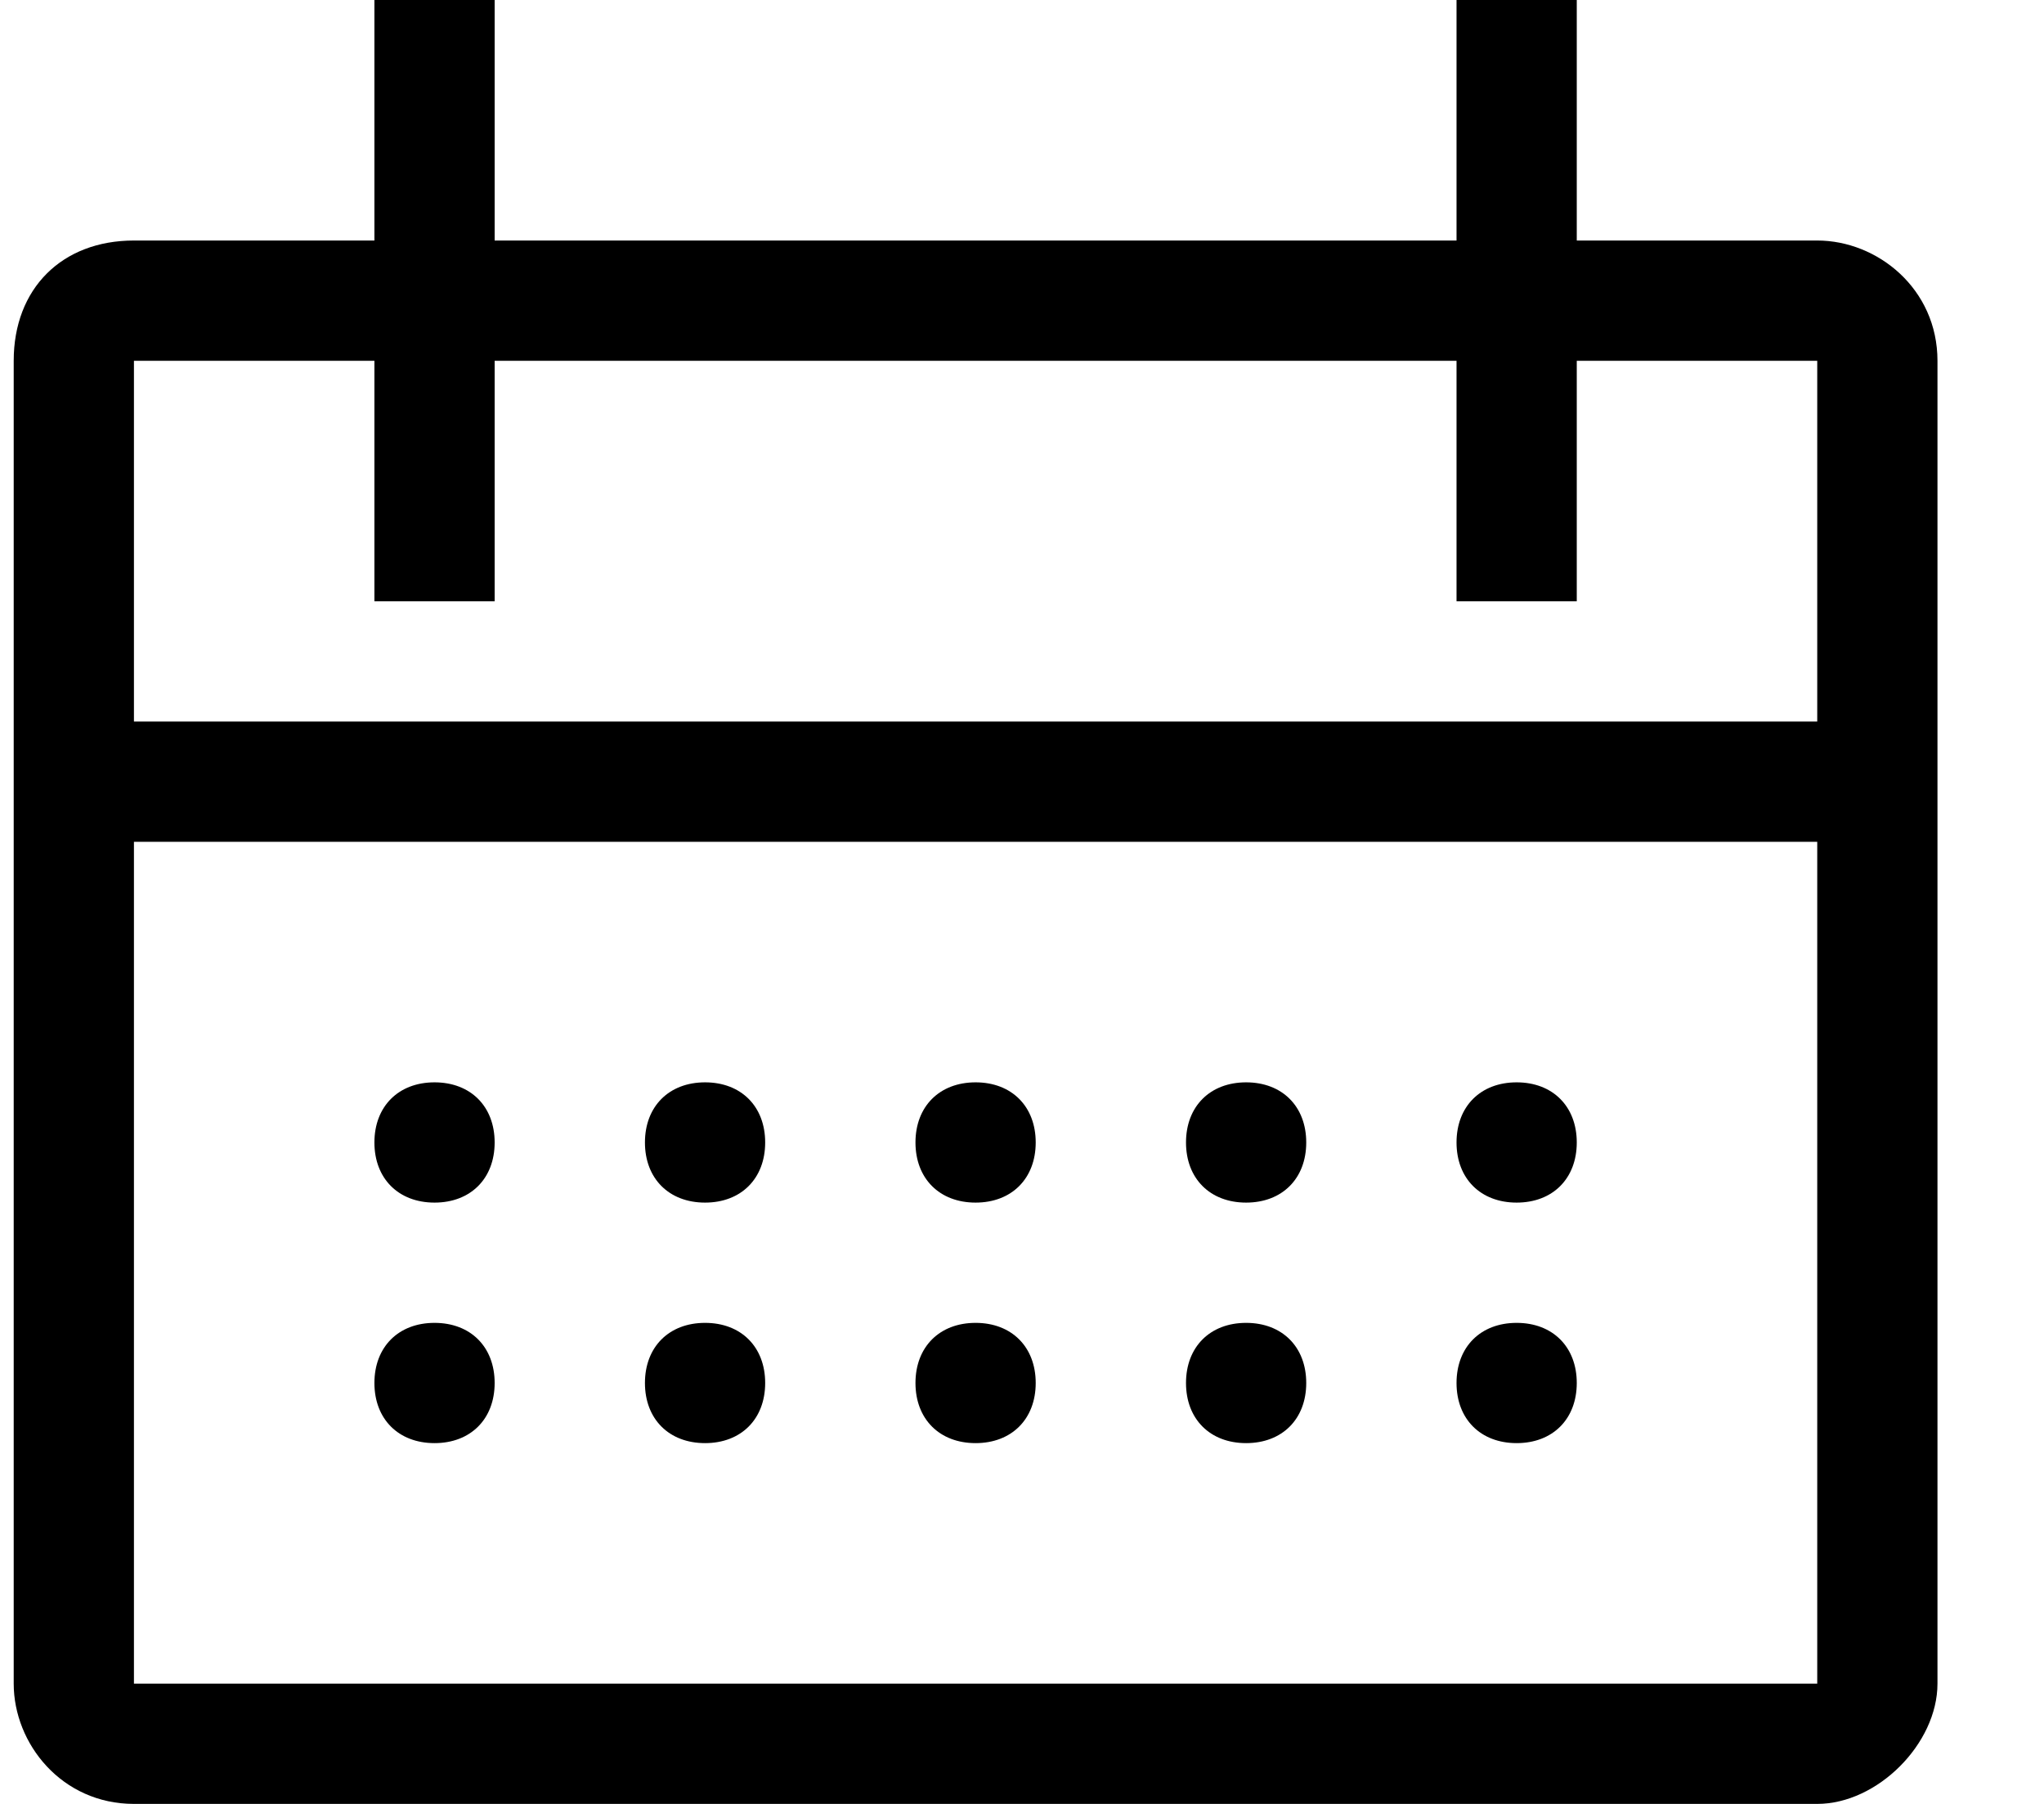
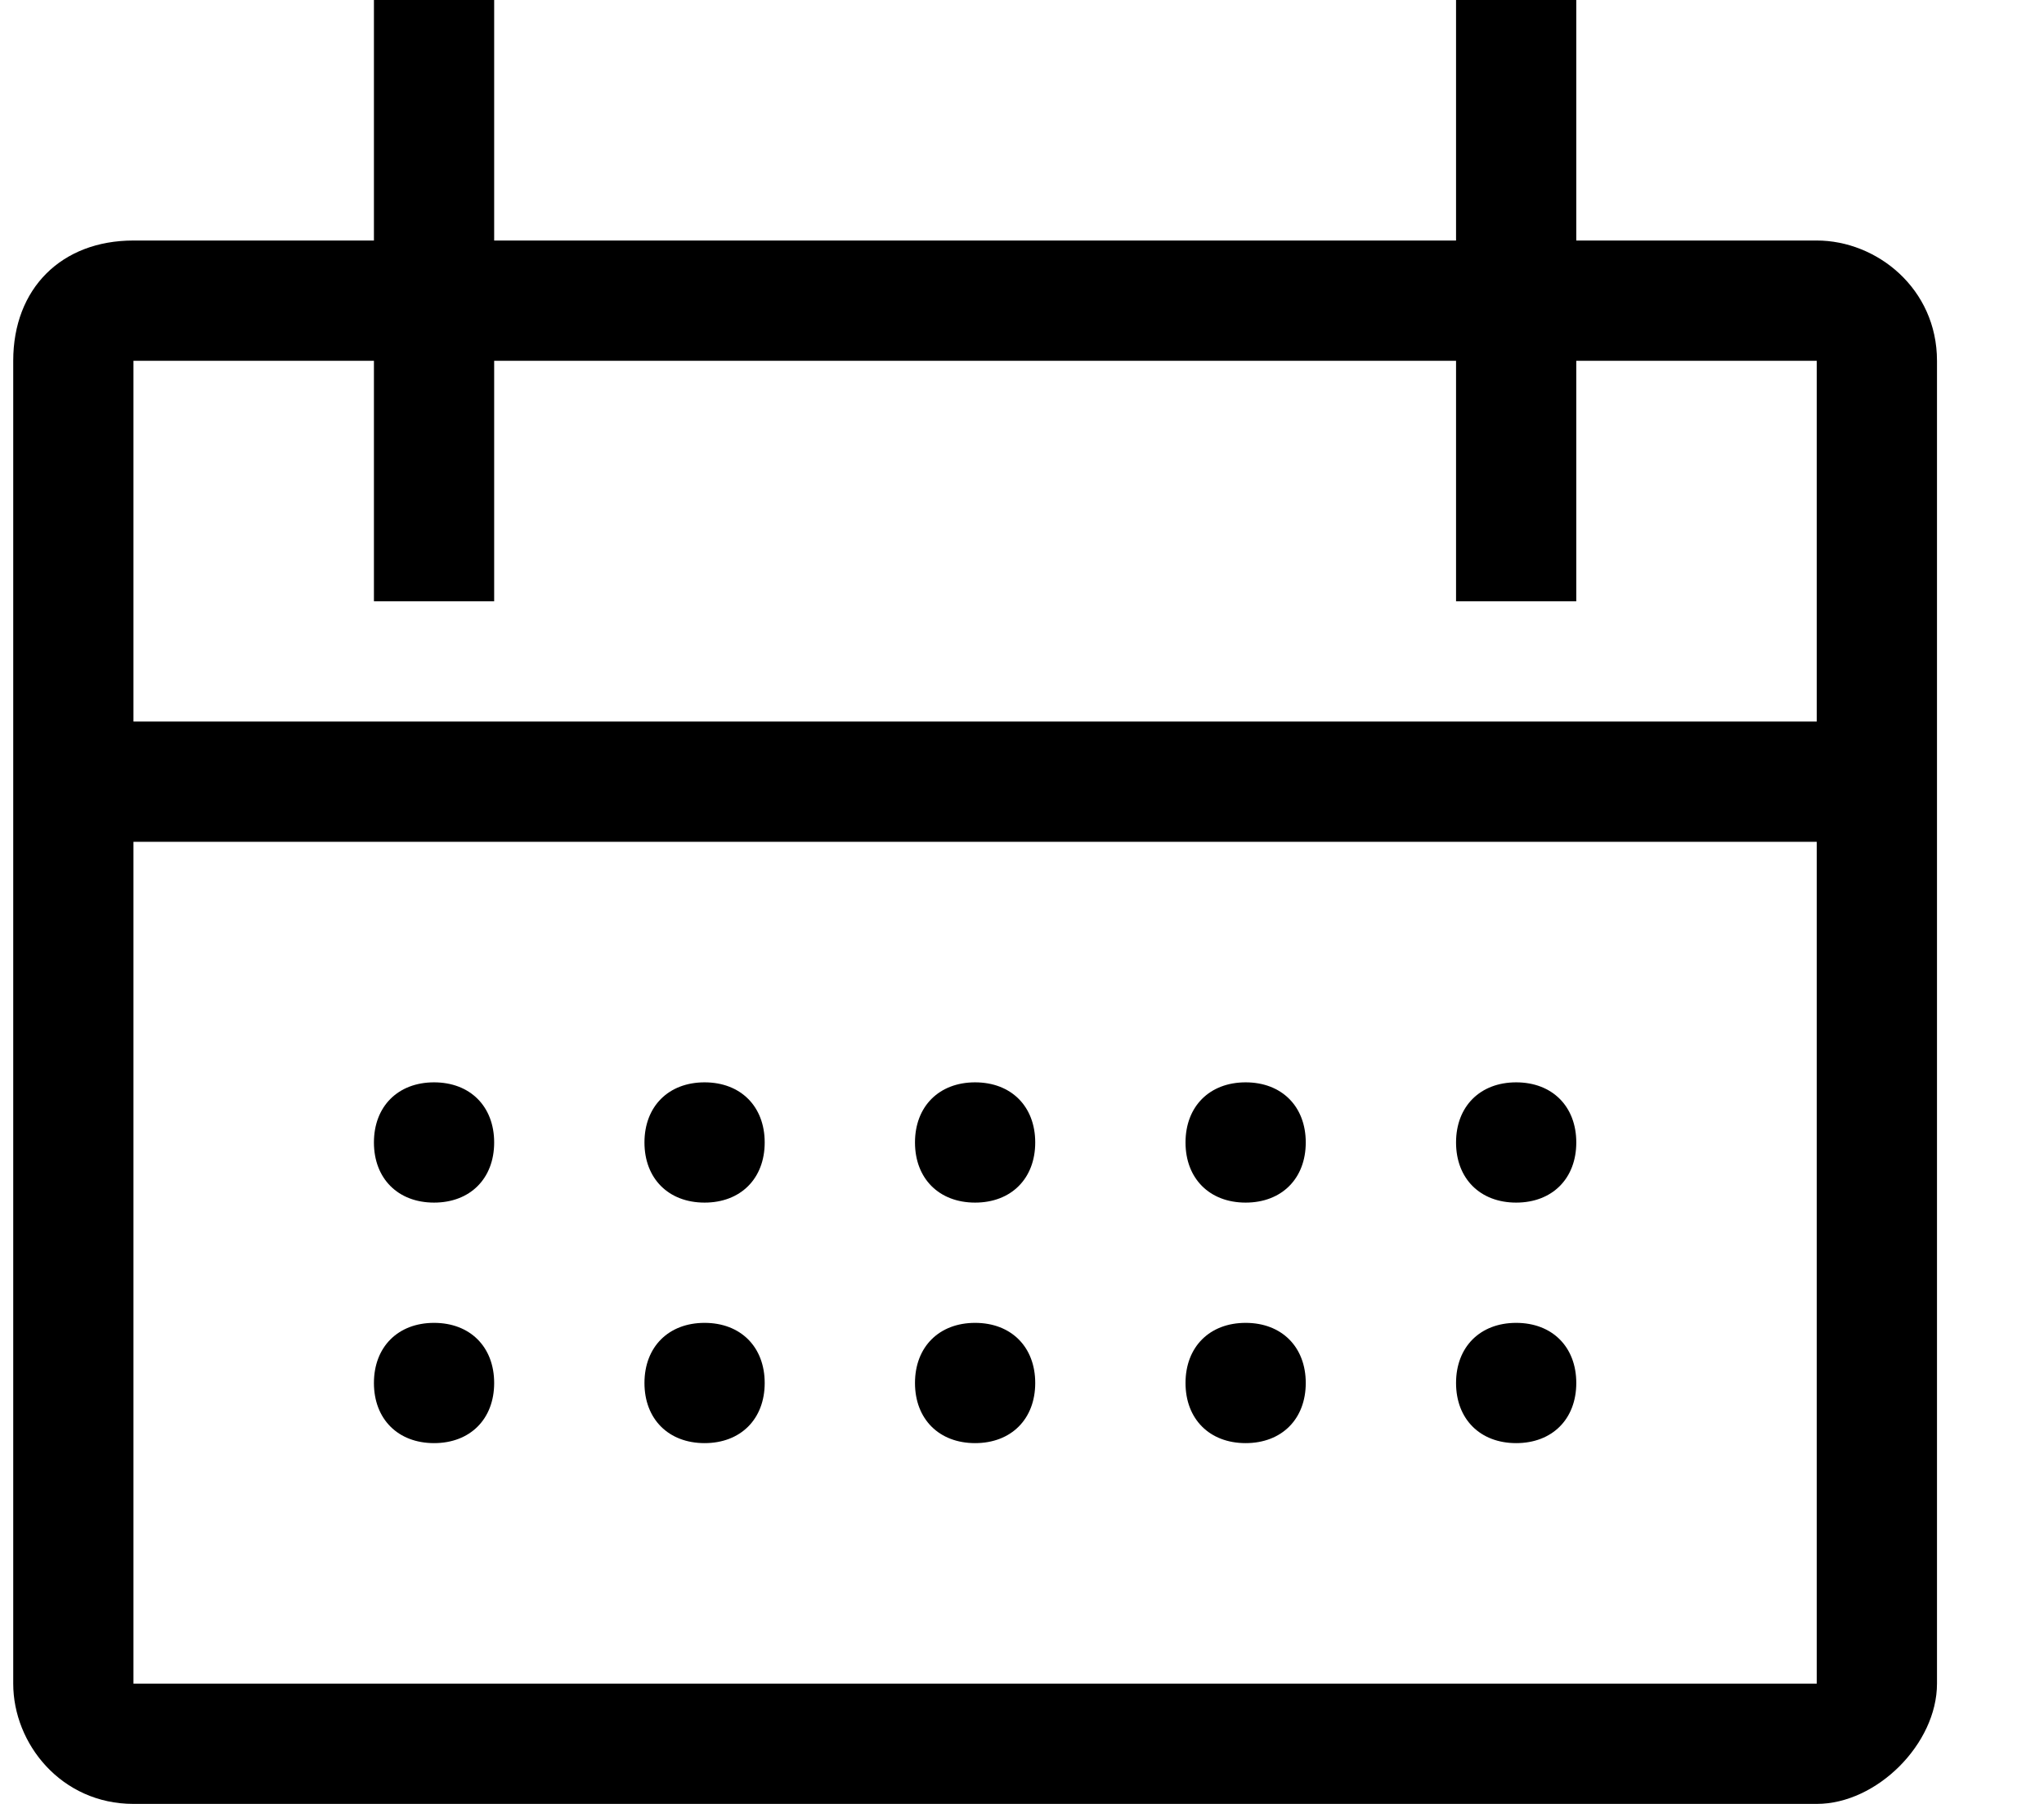
<svg xmlns="http://www.w3.org/2000/svg" width="17" height="15" viewBox="0 0 17 15" fill="none">
-   <path d="M5.864 10C6.164 10 6.364 9.8 6.364 9.5C6.364 9.2 6.164 9 5.864 9C5.564 9 5.364 9.2 5.364 9.5C5.364 9.8 5.564 10 5.864 10Z" fill="black" />
-   <path d="M15.114 2H13.114V0H12.114V2H4.114V0H3.114V2H1.114C0.514 2 0.114 2.4 0.114 3V14C0.114 14.5 0.514 15 1.114 15H15.114C15.614 15 16.114 14.5 16.114 14V3C16.114 2.4 15.614 2 15.114 2ZM15.114 14H1.114V7H15.114V14ZM1.114 6V3H3.114V5H4.114V3H12.114V5H13.114V3H15.114V6H1.114Z" fill="black" />
-   <path d="M8.114 10C8.414 10 8.614 9.8 8.614 9.5C8.614 9.2 8.414 9 8.114 9C7.814 9 7.614 9.2 7.614 9.5C7.614 9.8 7.814 10 8.114 10Z" fill="black" />
-   <path d="M10.364 10C10.664 10 10.864 9.8 10.864 9.5C10.864 9.2 10.664 9 10.364 9C10.064 9 9.864 9.2 9.864 9.5C9.864 9.8 10.064 10 10.364 10Z" fill="black" />
-   <path d="M5.864 11C5.564 11 5.364 11.2 5.364 11.5C5.364 11.8 5.564 12 5.864 12C6.164 12 6.364 11.8 6.364 11.5C6.364 11.2 6.164 11 5.864 11Z" fill="black" />
-   <path d="M3.614 10C3.914 10 4.114 9.8 4.114 9.5C4.114 9.2 3.914 9 3.614 9C3.314 9 3.114 9.2 3.114 9.5C3.114 9.8 3.314 10 3.614 10Z" fill="black" />
-   <path d="M3.614 11C3.314 11 3.114 11.2 3.114 11.5C3.114 11.8 3.314 12 3.614 12C3.914 12 4.114 11.8 4.114 11.5C4.114 11.2 3.914 11 3.614 11Z" fill="black" />
-   <path d="M8.114 11C7.814 11 7.614 11.2 7.614 11.5C7.614 11.8 7.814 12 8.114 12C8.414 12 8.614 11.8 8.614 11.5C8.614 11.2 8.414 11 8.114 11Z" fill="black" />
-   <path d="M10.364 11C10.064 11 9.864 11.2 9.864 11.5C9.864 11.8 10.064 12 10.364 12C10.664 12 10.864 11.8 10.864 11.5C10.864 11.2 10.664 11 10.364 11Z" fill="black" />
-   <path d="M12.614 10C12.914 10 13.114 9.8 13.114 9.5C13.114 9.2 12.914 9 12.614 9C12.314 9 12.114 9.2 12.114 9.5C12.114 9.8 12.314 10 12.614 10Z" fill="black" />
-   <path d="M12.614 11C12.314 11 12.114 11.2 12.114 11.5C12.114 11.8 12.314 12 12.614 12C12.914 12 13.114 11.8 13.114 11.5C13.114 11.2 12.914 11 12.614 11Z" fill="black" />
+   <path d="M5.86 10c.3 0 .5-.2.5-.5s-.2-.5-.5-.5-.5.2-.5.5.2.5.5.5Z" fill="#000" />
+   <path d="M15.11 2h-2V0h-1v2h-8V0h-1v2h-2c-.6 0-1 .4-1 1v11c0 .5.4 1 1 1h14c.5 0 1-.5 1-1V3c0-.6-.5-1-1-1Zm0 12h-14V7h14v7Zm-14-8V3h2v2h1V3h8v2h1V3h2v3h-14Z" fill="#000" />
+   <path d="M8.11 10c.3 0 .5-.2.5-.5s-.2-.5-.5-.5-.5.2-.5.5.2.5.5.5ZM10.36 10c.3 0 .5-.2.5-.5s-.2-.5-.5-.5-.5.2-.5.5.2.5.5.5ZM5.86 11c-.3 0-.5.2-.5.5s.2.5.5.5.5-.2.5-.5-.2-.5-.5-.5ZM3.61 10c.3 0 .5-.2.5-.5s-.2-.5-.5-.5-.5.2-.5.5.2.5.5.5ZM3.61 11c-.3 0-.5.2-.5.5s.2.5.5.5.5-.2.5-.5-.2-.5-.5-.5ZM8.11 11c-.3 0-.5.2-.5.5s.2.5.5.5.5-.2.5-.5-.2-.5-.5-.5ZM10.36 11c-.3 0-.5.2-.5.5s.2.5.5.5.5-.2.5-.5-.2-.5-.5-.5ZM12.61 10c.3 0 .5-.2.5-.5s-.2-.5-.5-.5-.5.2-.5.5.2.5.5.5ZM12.61 11c-.3 0-.5.2-.5.5s.2.5.5.5.5-.2.5-.5-.2-.5-.5-.5Z" fill="#000" />
</svg>
